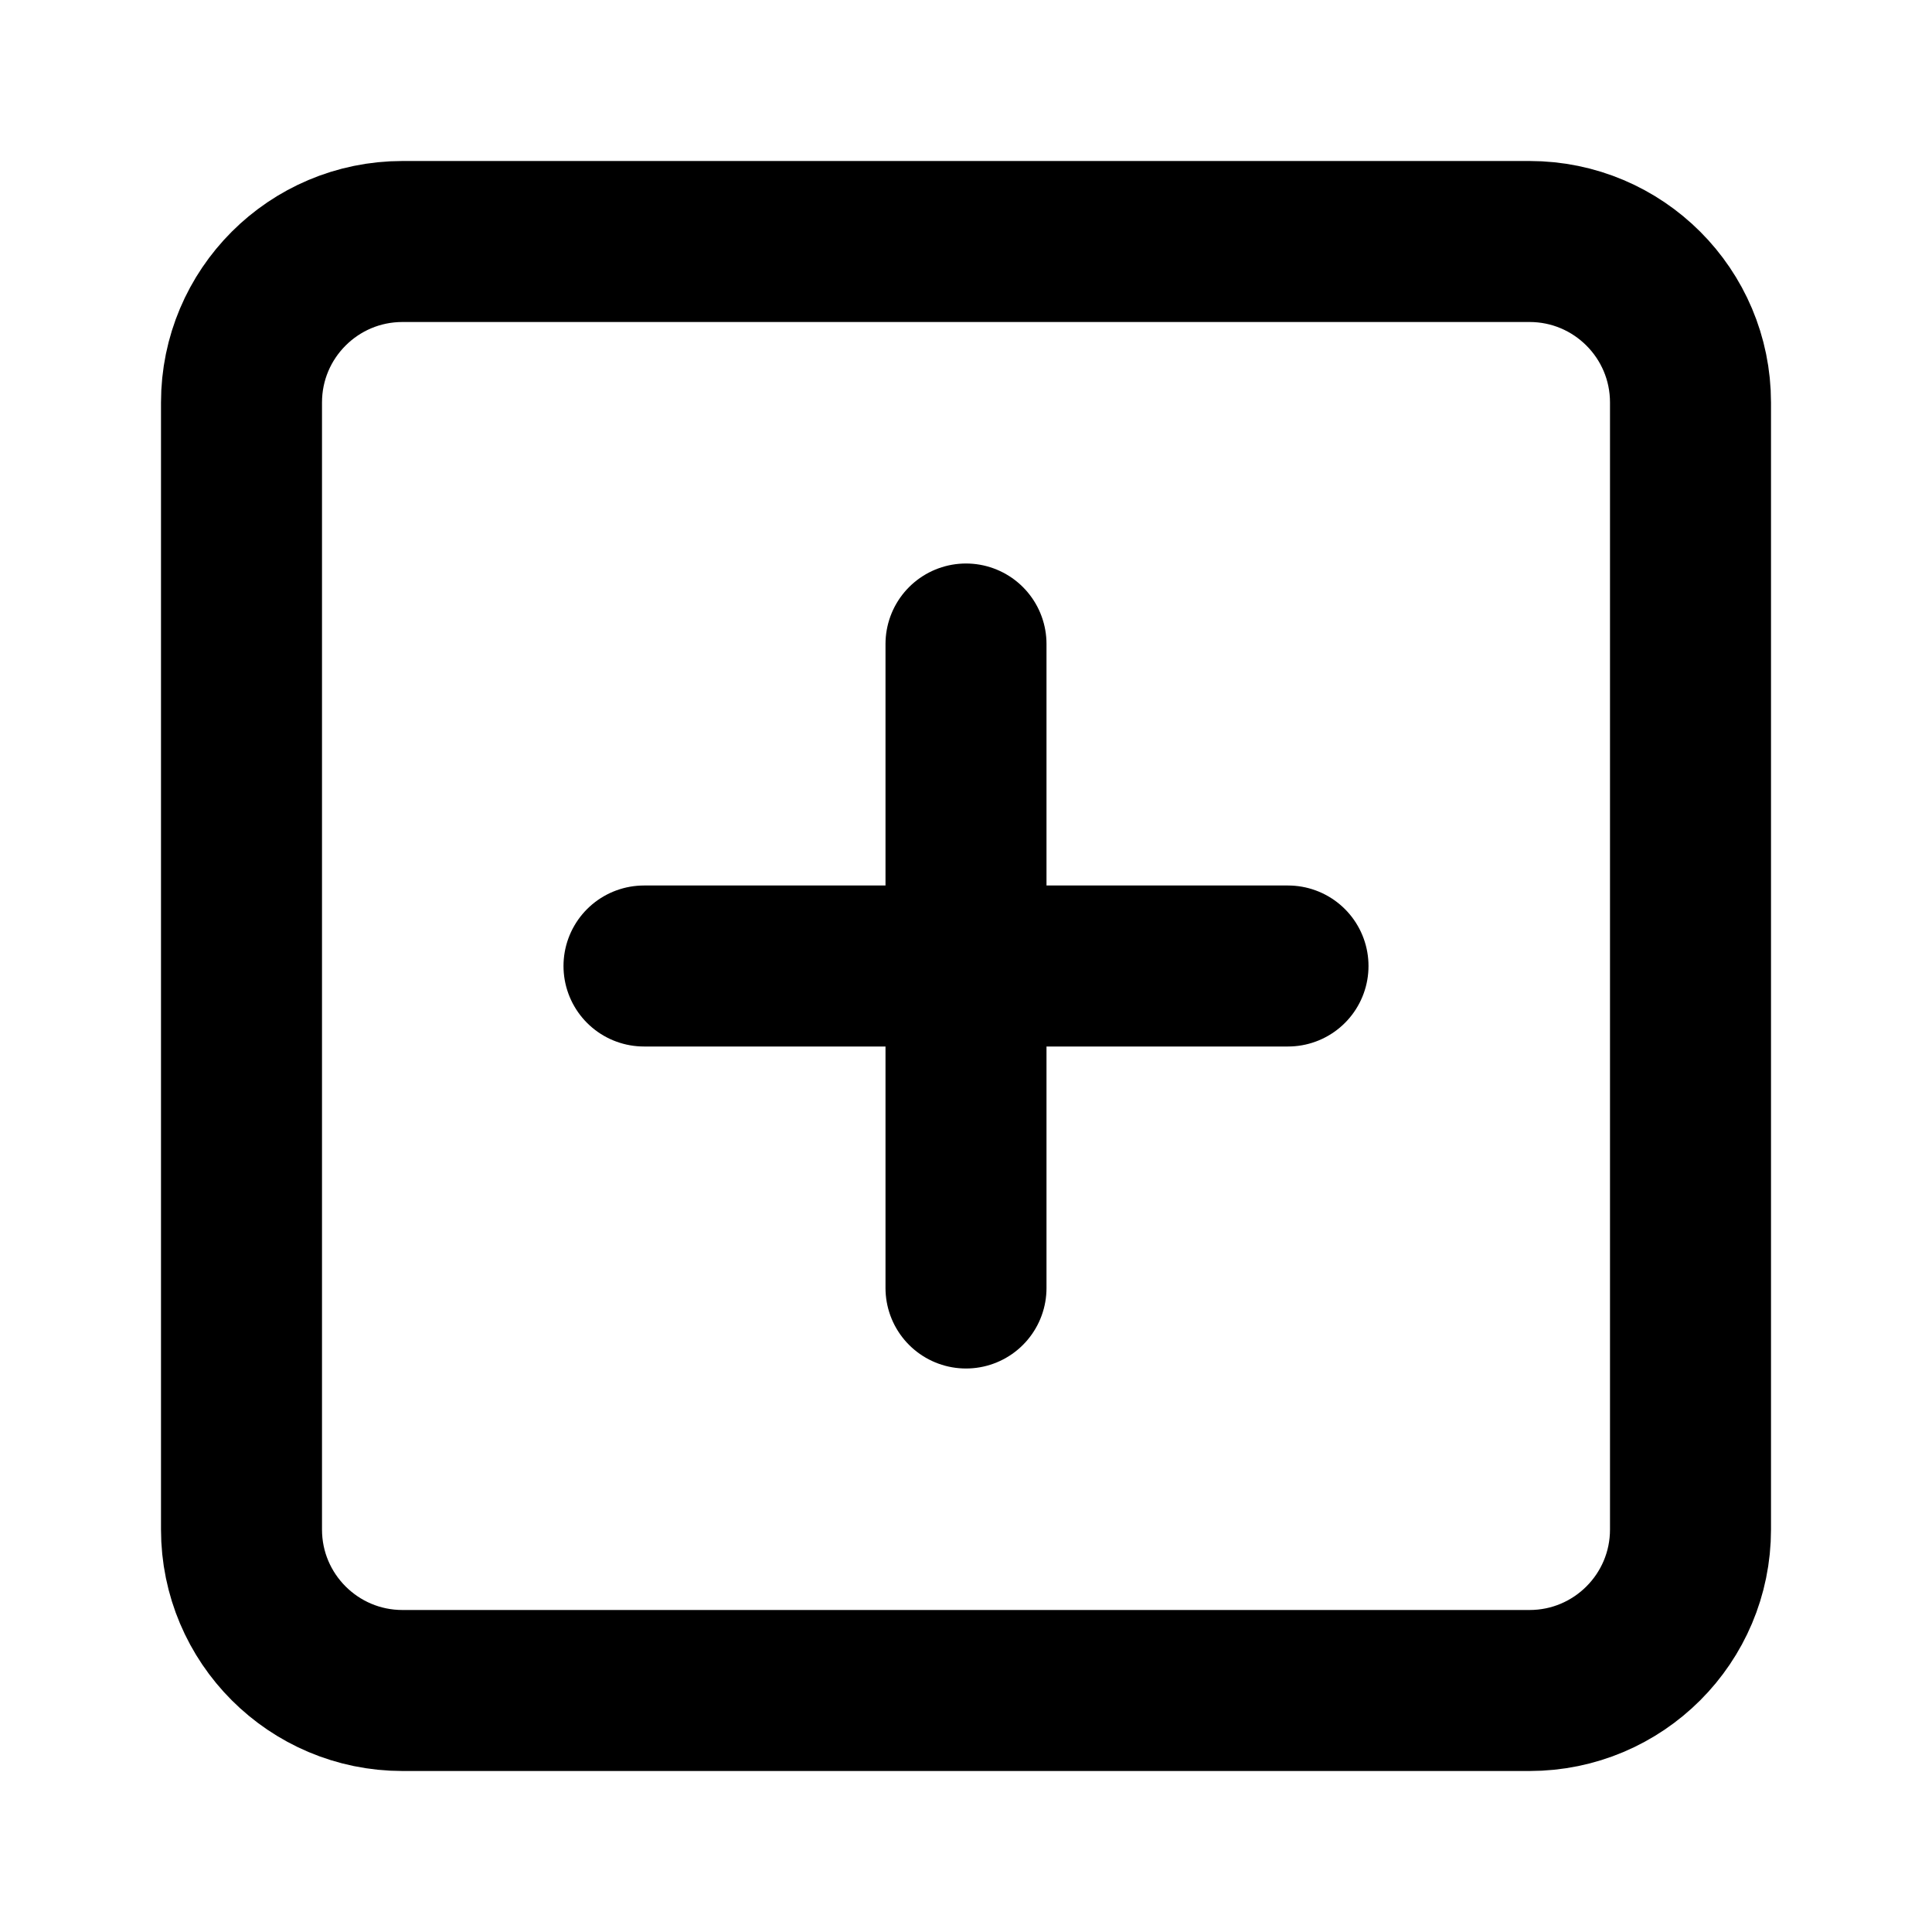
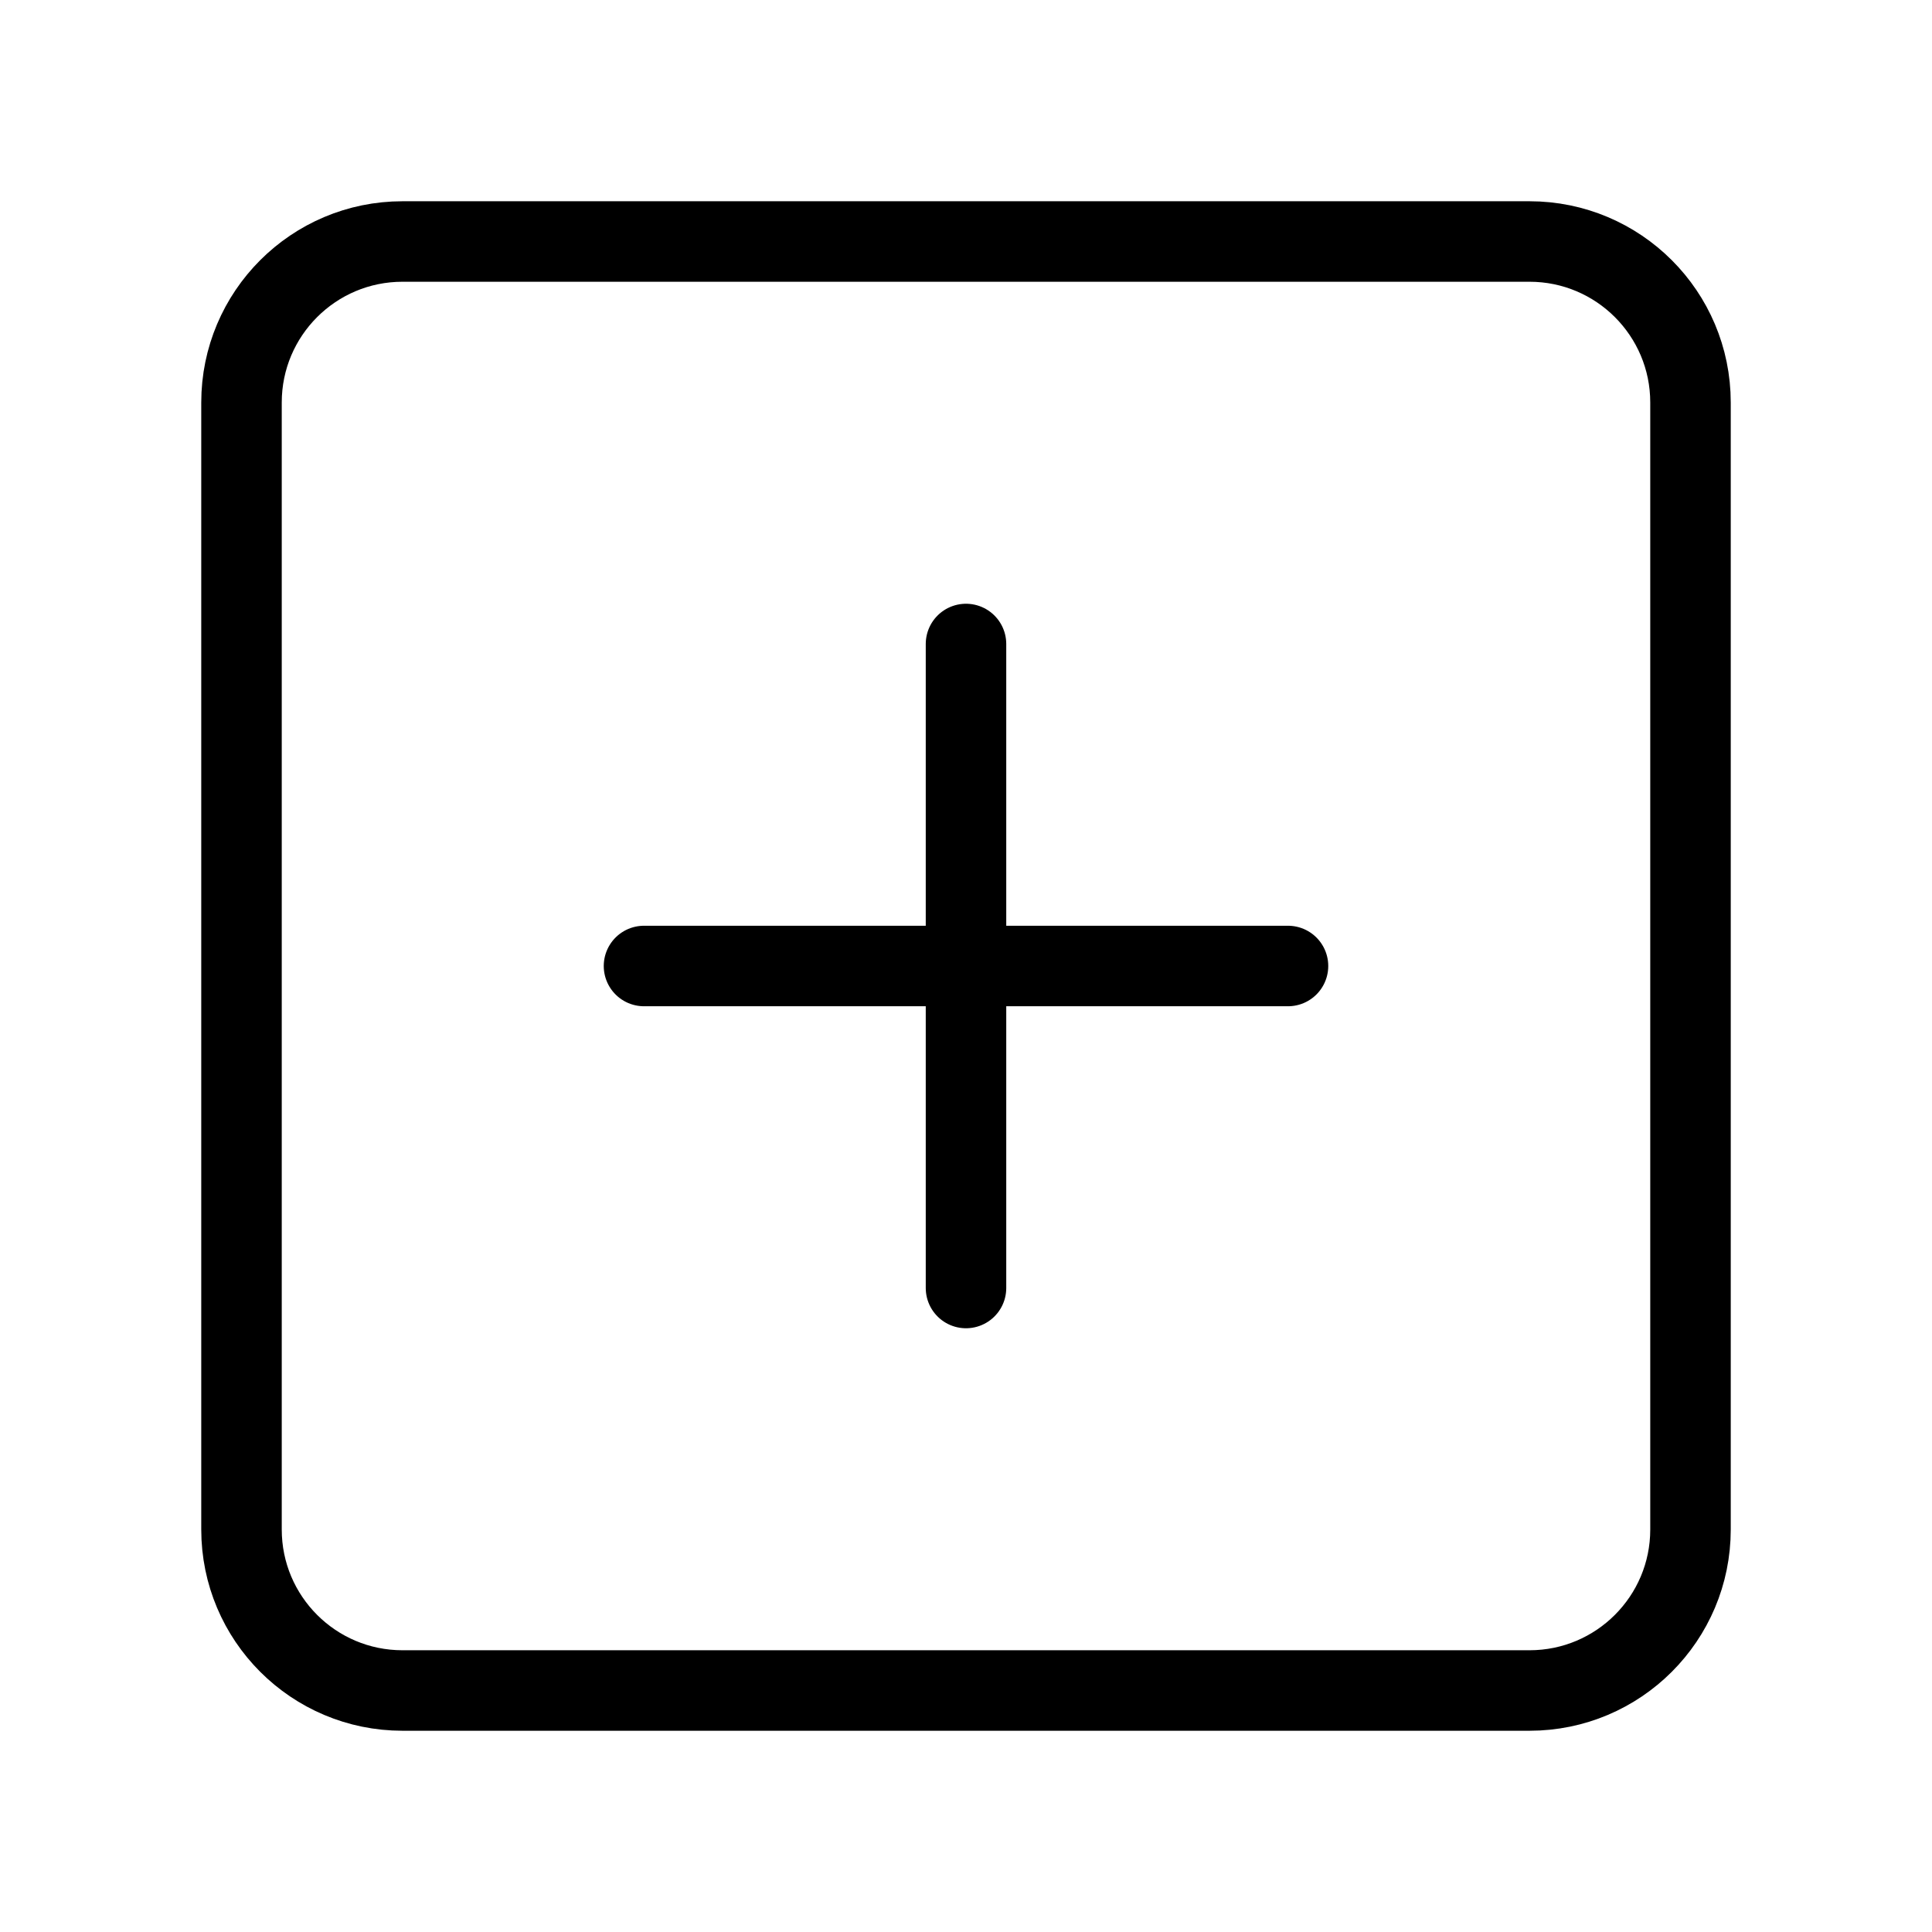
- <svg xmlns="http://www.w3.org/2000/svg" width="24" height="24" viewBox="0 0 24 24" fill="none" stroke="currentColor" stroke-width="2" stroke-linecap="round" stroke-linejoin="round" class="lucide lucide-square-plus-icon lucide-square-plus">
+ <svg xmlns="http://www.w3.org/2000/svg" width="16" height="16" viewBox="0 0 24 24" fill="none" stroke="currentColor" stroke-width="1" stroke-linecap="round" stroke-linejoin="round" class="lucide lucide-square-plus-icon lucide-square-plus">
  <rect width="18" height="18" x="3" y="3" rx="2" />
  <path d="M8 12h8" />
  <path d="M12 8v8" />
</svg>
